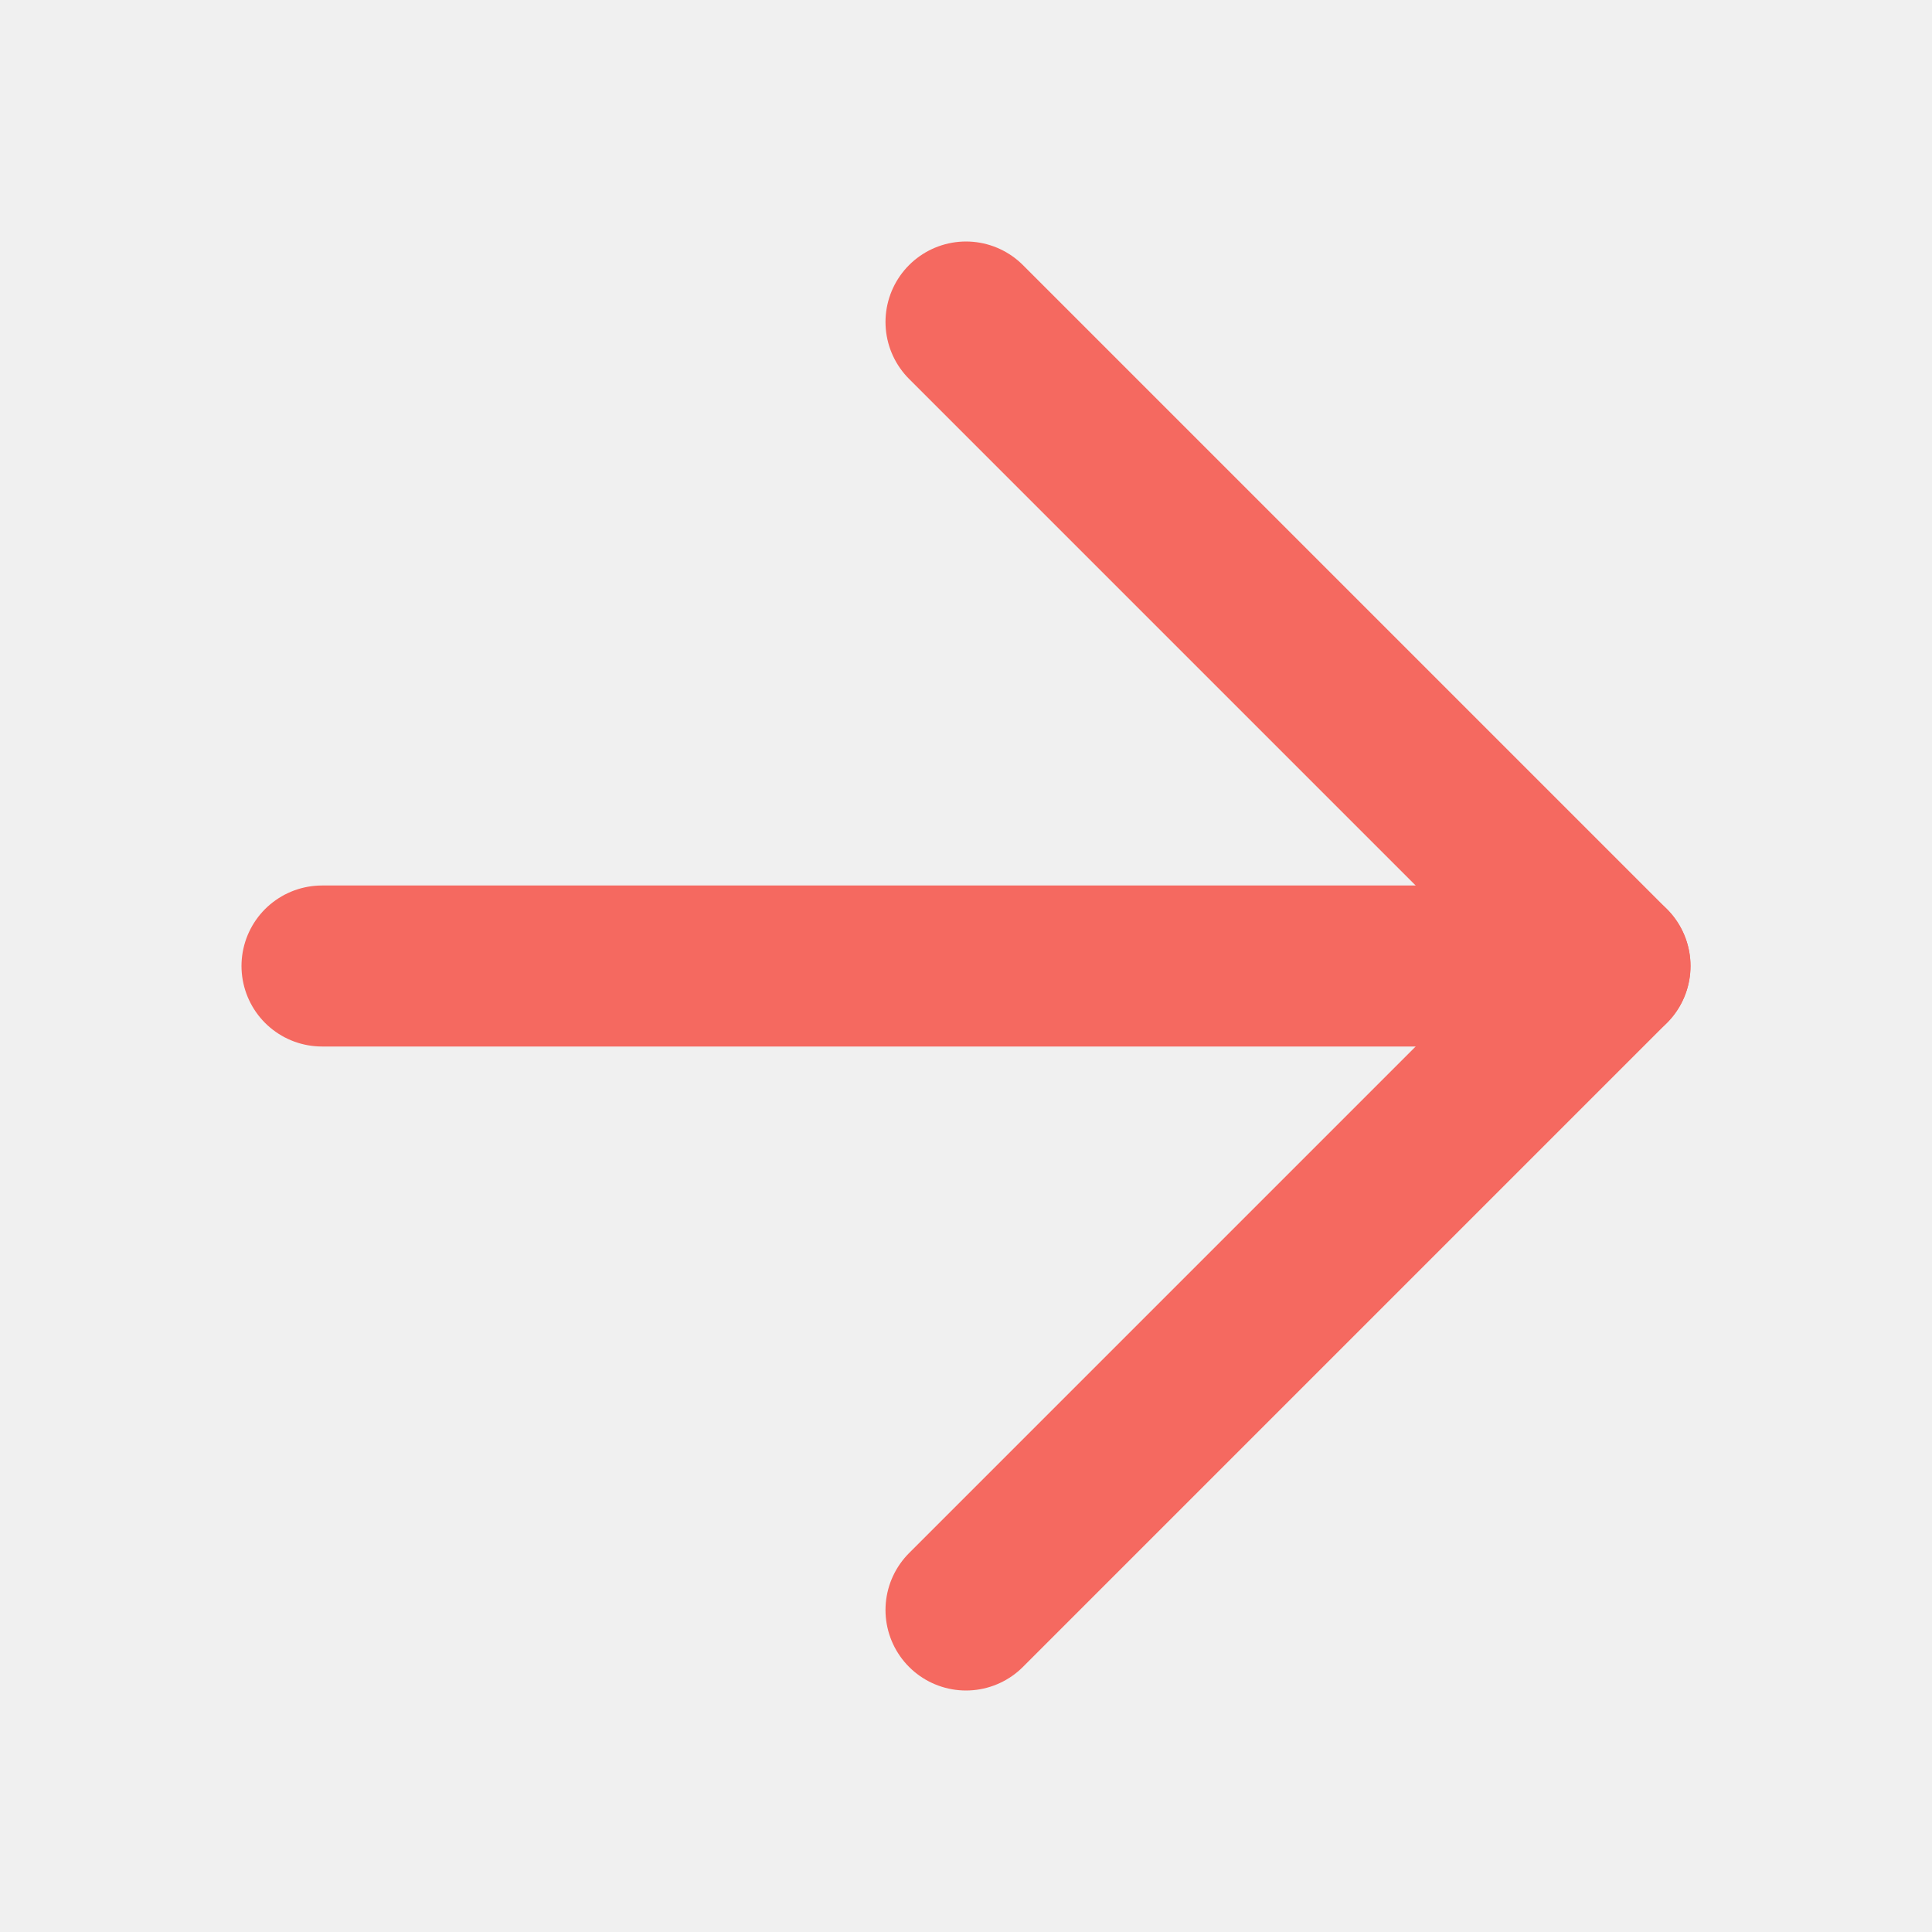
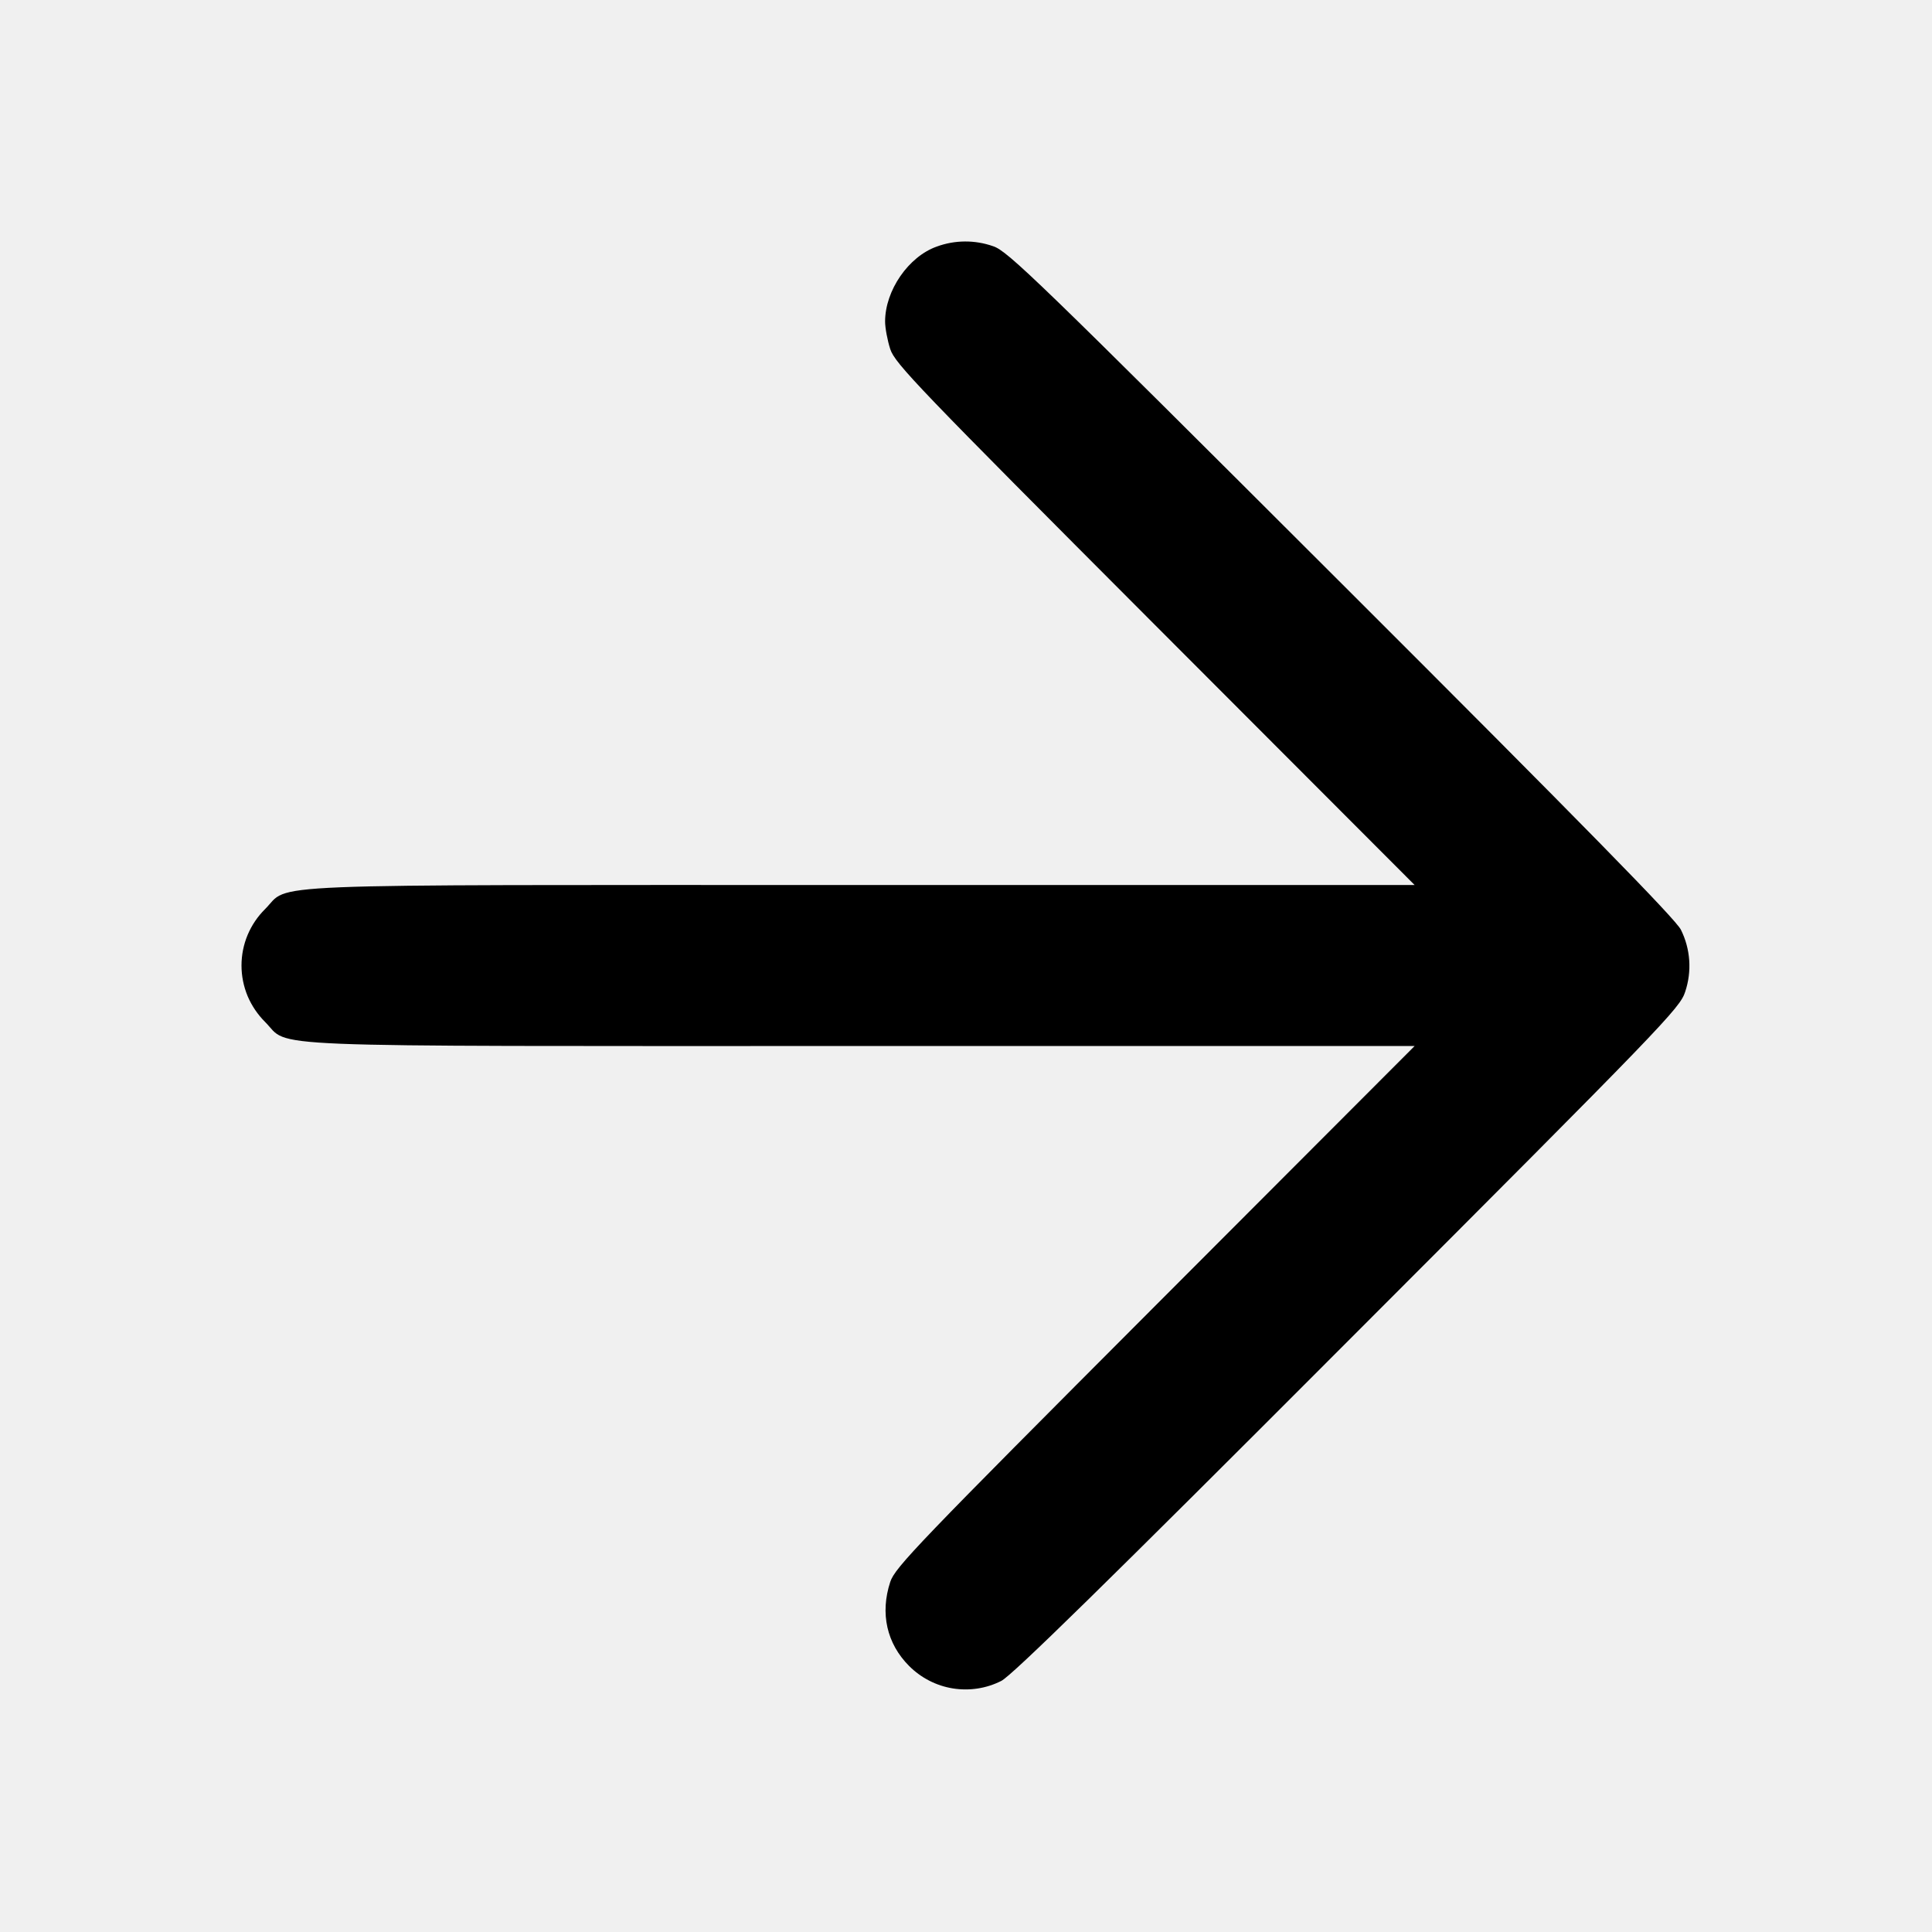
- <svg xmlns="http://www.w3.org/2000/svg" id="arrow" width="24" height="24" viewBox="0 0 24 24">
-   <rect id="container" width="24" height="24" fill="#fff" opacity="0" />
-   <g id="Icon_feather-arrow-right" data-name="Icon feather-arrow-right" transform="translate(-3.5 -3.5)">
-     <path id="Path_59" data-name="Path 59" d="M7.5,18h16" transform="translate(0 -2.5)" fill="none" stroke="#f56960" stroke-linecap="round" stroke-linejoin="round" stroke-width="2" />
-     <path id="Path_60" data-name="Path 60" d="M18,7.5l8,8-8,8" transform="translate(-2.5)" fill="none" stroke="#f56960" stroke-linecap="round" stroke-linejoin="round" stroke-width="2" />
-   </g>
+ <svg xmlns="http://www.w3.org/2000/svg" width="24" height="24" viewBox="0 0 24 24" fill="none">
+   <path fill-rule="evenodd" clip-rule="evenodd" d="M11.637 3.063C11.286 3.187 10.995 3.608 10.995 3.994C10.995 4.074 11.024 4.228 11.059 4.337C11.118 4.517 11.406 4.816 14.348 7.764L17.573 10.994H10.711C3.005 10.994 3.617 10.969 3.293 11.293C3.201 11.384 3.127 11.493 3.076 11.614C3.026 11.734 3 11.863 3 11.994C3 12.124 3.026 12.253 3.076 12.374C3.127 12.494 3.201 12.603 3.293 12.695C3.617 13.019 3.005 12.994 10.711 12.994H17.573L14.348 16.224C11.406 19.172 11.118 19.471 11.059 19.651C10.931 20.041 11.015 20.417 11.294 20.696C11.441 20.843 11.631 20.941 11.836 20.974C12.042 21.007 12.253 20.975 12.438 20.881C12.566 20.819 13.745 19.665 16.739 16.665C20.672 12.728 20.869 12.524 20.934 12.32C21.019 12.066 21 11.789 20.881 11.55C20.82 11.422 19.666 10.245 16.666 7.249C12.88 3.468 12.518 3.118 12.338 3.059C12.111 2.979 11.863 2.98 11.637 3.063" fill="black" />
</svg>
